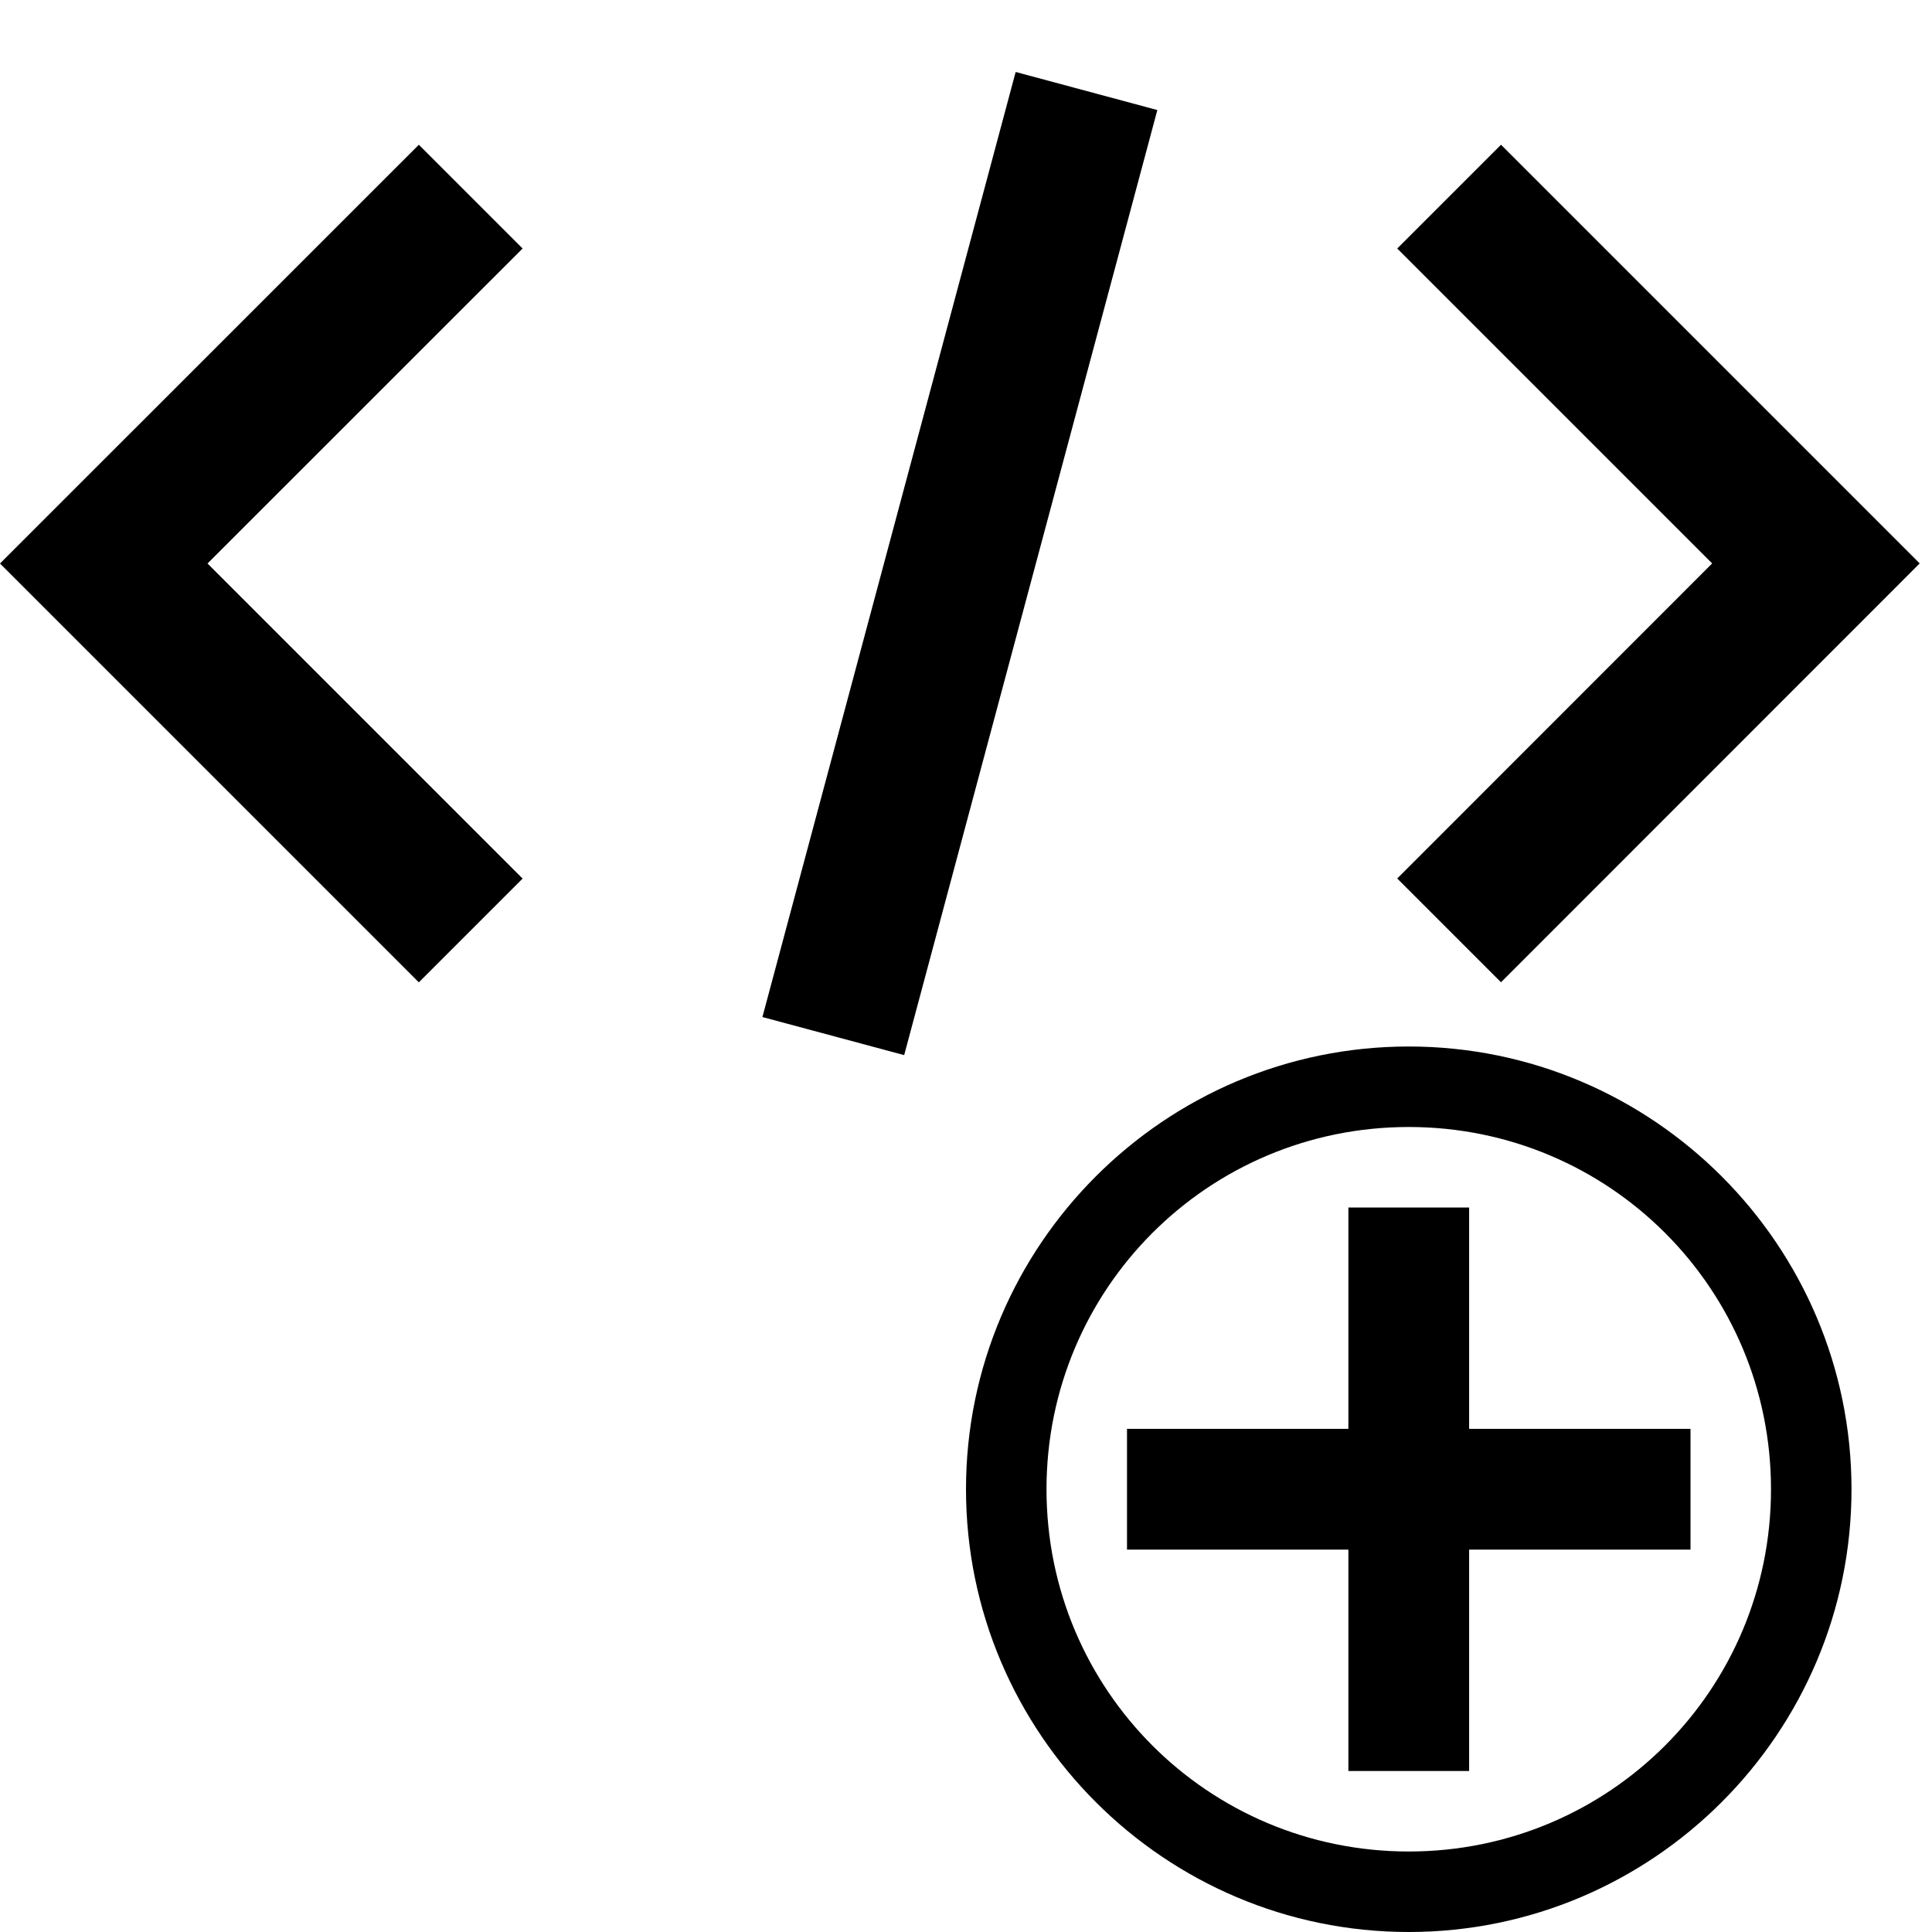
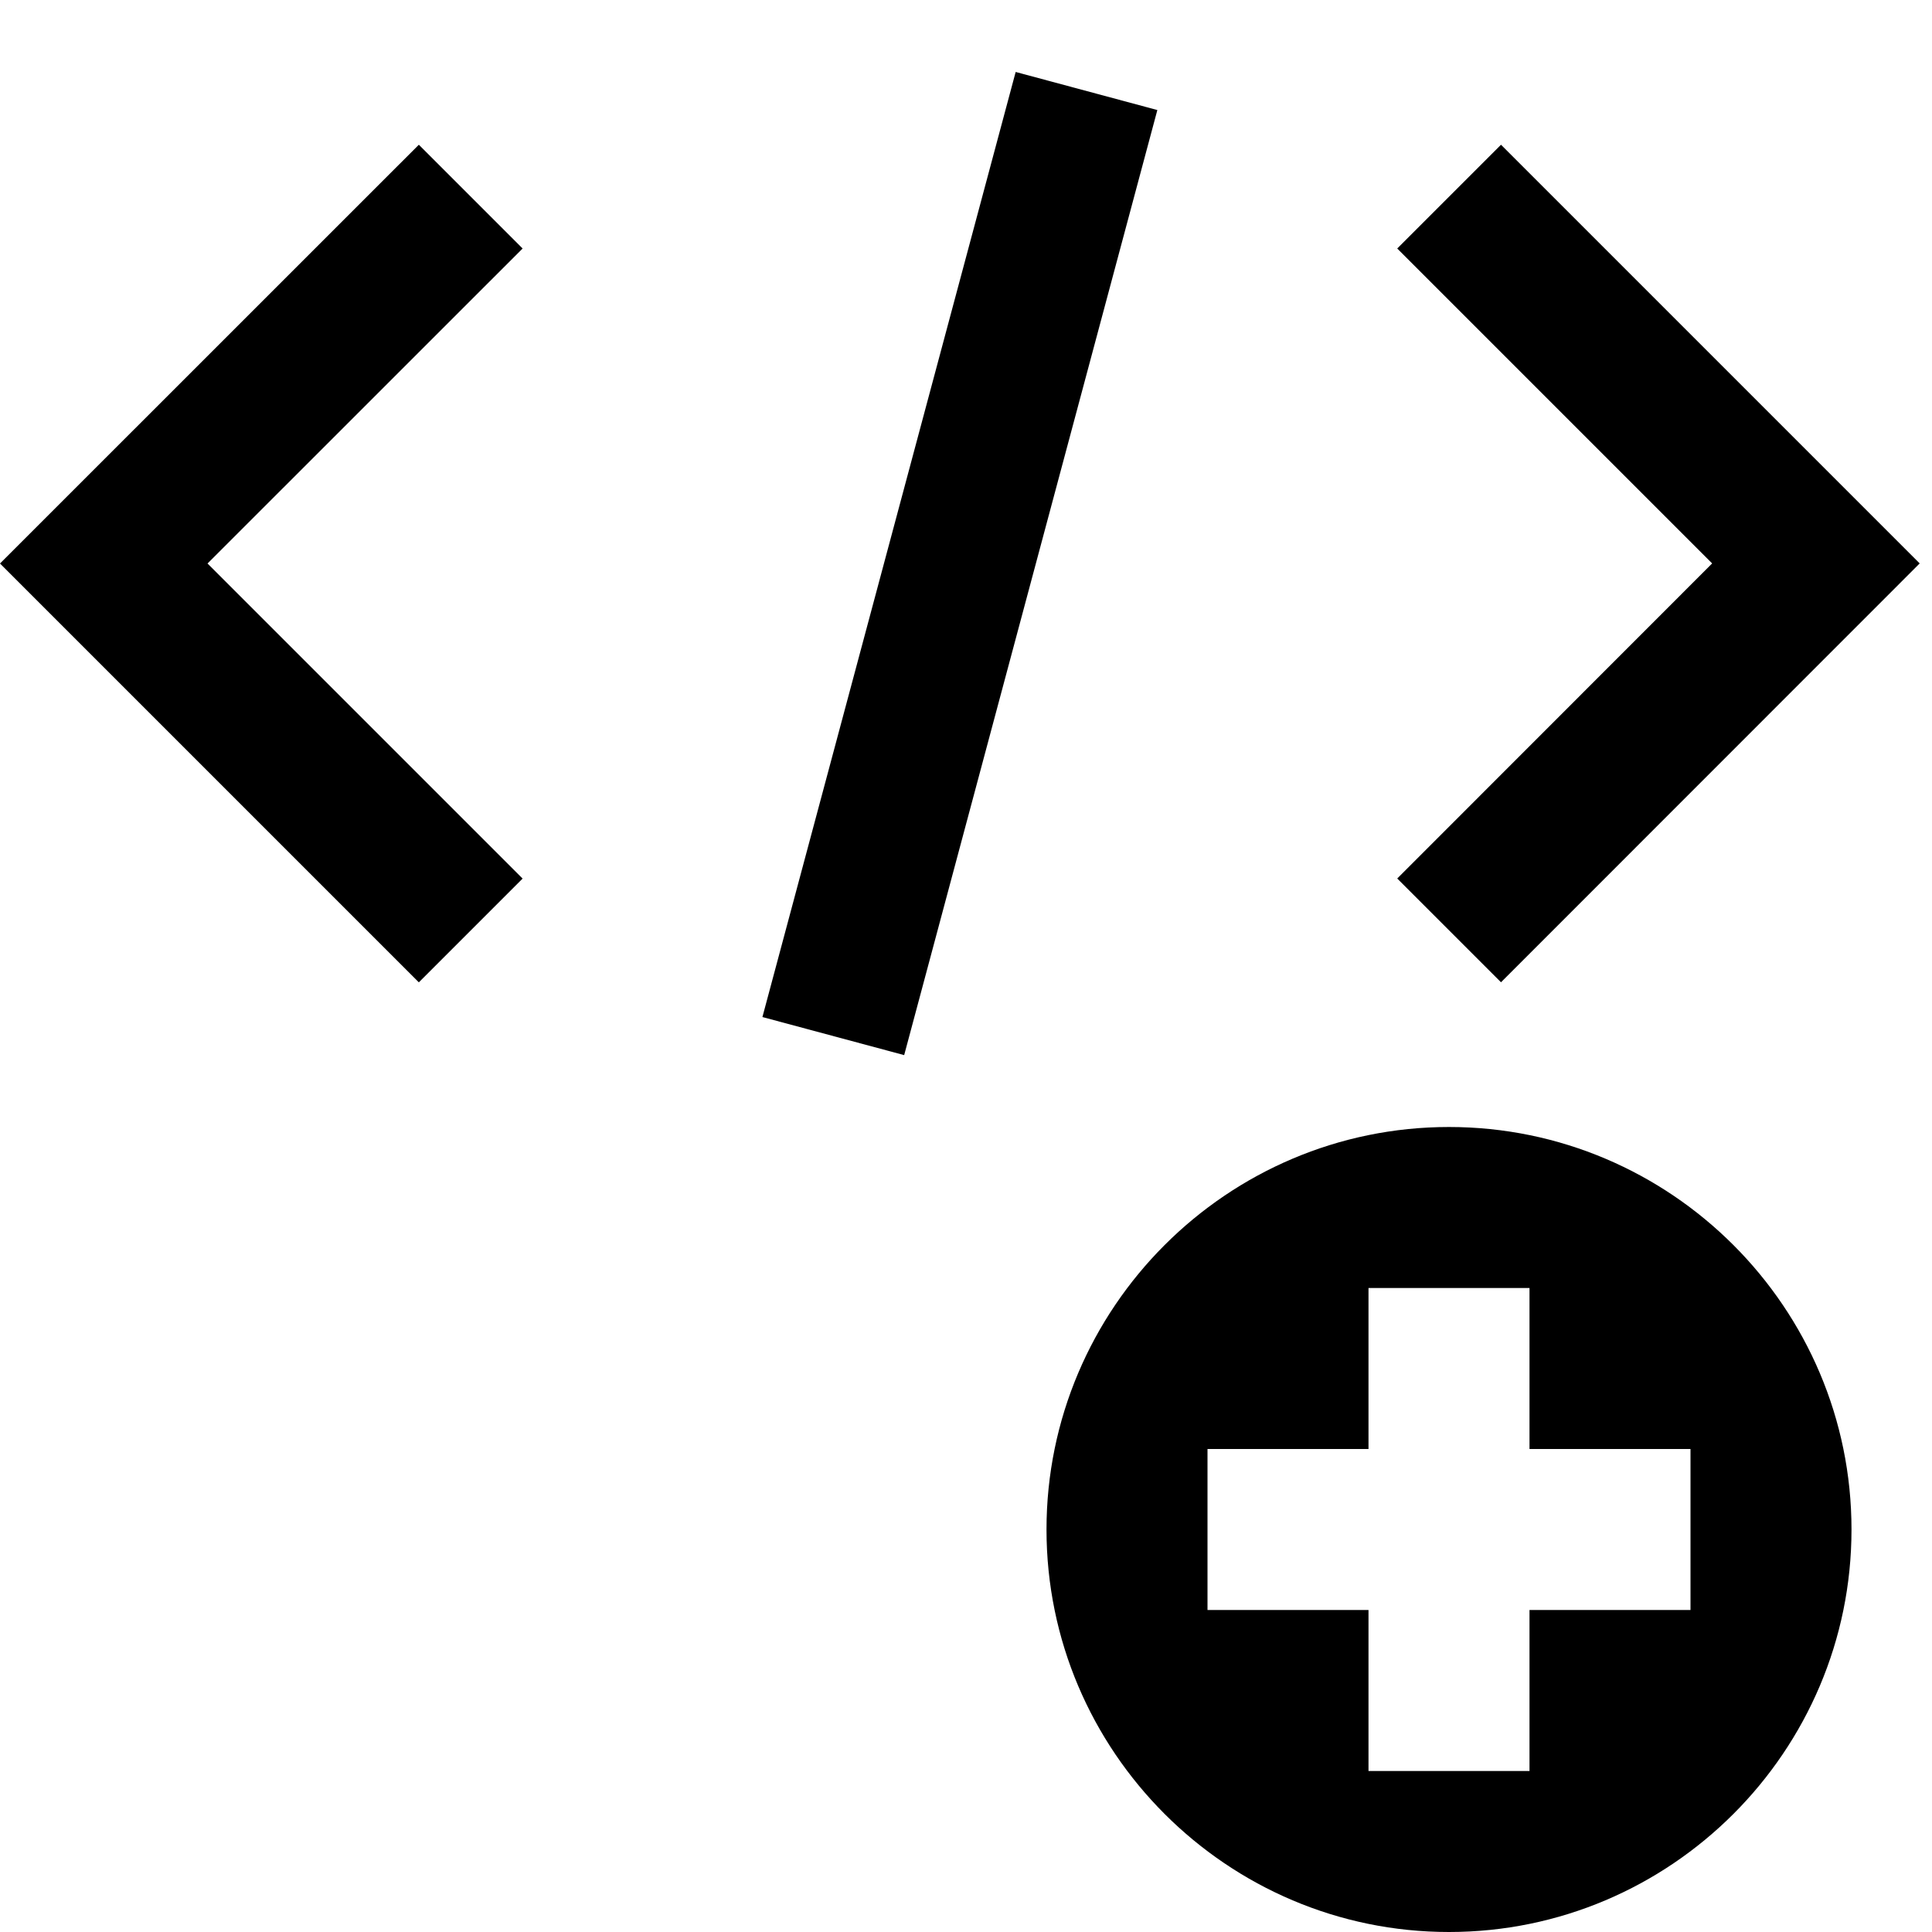
<svg xmlns="http://www.w3.org/2000/svg" id="svg8" version="1.1" viewBox="0 0 24 24" height="24" width="24">
  <defs id="defs2" />
-   <path id="rect3670" style="stroke:none" d="m 16.75,15 v 2.75 H 14 v 1.5 h 2.75 V 22 h 1.5 V 19.25 H 21 v -1.5 H 18.25 V 15 Z M 17.5,14 C 19.991,14 22,16.009 22,18.5 22,20.991 19.991,23 17.5,23 15.009,23 13,20.991 13,18.5 13,16.009 15.009,14 17.5,14 Z m 0,-1 C 14.468,13 12,15.468 12,18.5 12,21.532 14.468,24 17.5,24 20.532,24 23,21.532 23,18.5 23,15.468 20.532,13 17.5,13 Z M 12.617,0.894 9.471,12.634 11.232,13.107 14.377,1.367 Z m 6.029,0.904 -1.289,1.289 3.912,3.912 -3.912,3.914 1.289,1.289 5.201,-5.203 z m -13.443,0 L 0,7 5.203,12.203 6.492,10.914 2.578,7 6.492,3.087 Z" />
+   <path style="stroke:none" d="M 5.203,1.798 0,7 5.203,12.203 6.492,10.914 2.578,7 6.492,3.087 Z" id="path2845" />
+   <path style="stroke:none" d="m 18.646,1.798 -1.289,1.289 3.912,3.912 -3.912,3.914 1.289,1.289 5.201,-5.203 z" id="path2843" />
+   <path style="stroke:none" d="M 12.617,0.894 9.471,12.634 11.232,13.107 14.377,1.367 Z" id="path2841" />
+   <path id="path1910" style="color:#000000;fill:#000000;fill-rule:evenodd;stroke-width:1;stroke-dashoffset:15;-inkscape-stroke:none" d="M 18,14 C 15.245,14 13,16.245 13,19 c 0,2.755 2.245,5 5,5 2.756,0 5,-2.245 5,-5 0,-2.755 -2.244,-5 -5,-5 z m -1,2 h 2 v 2 h 2 v 2 h -2 v 2 h -2 V 20 H 15 v -2 h 2 z" />
</svg>
